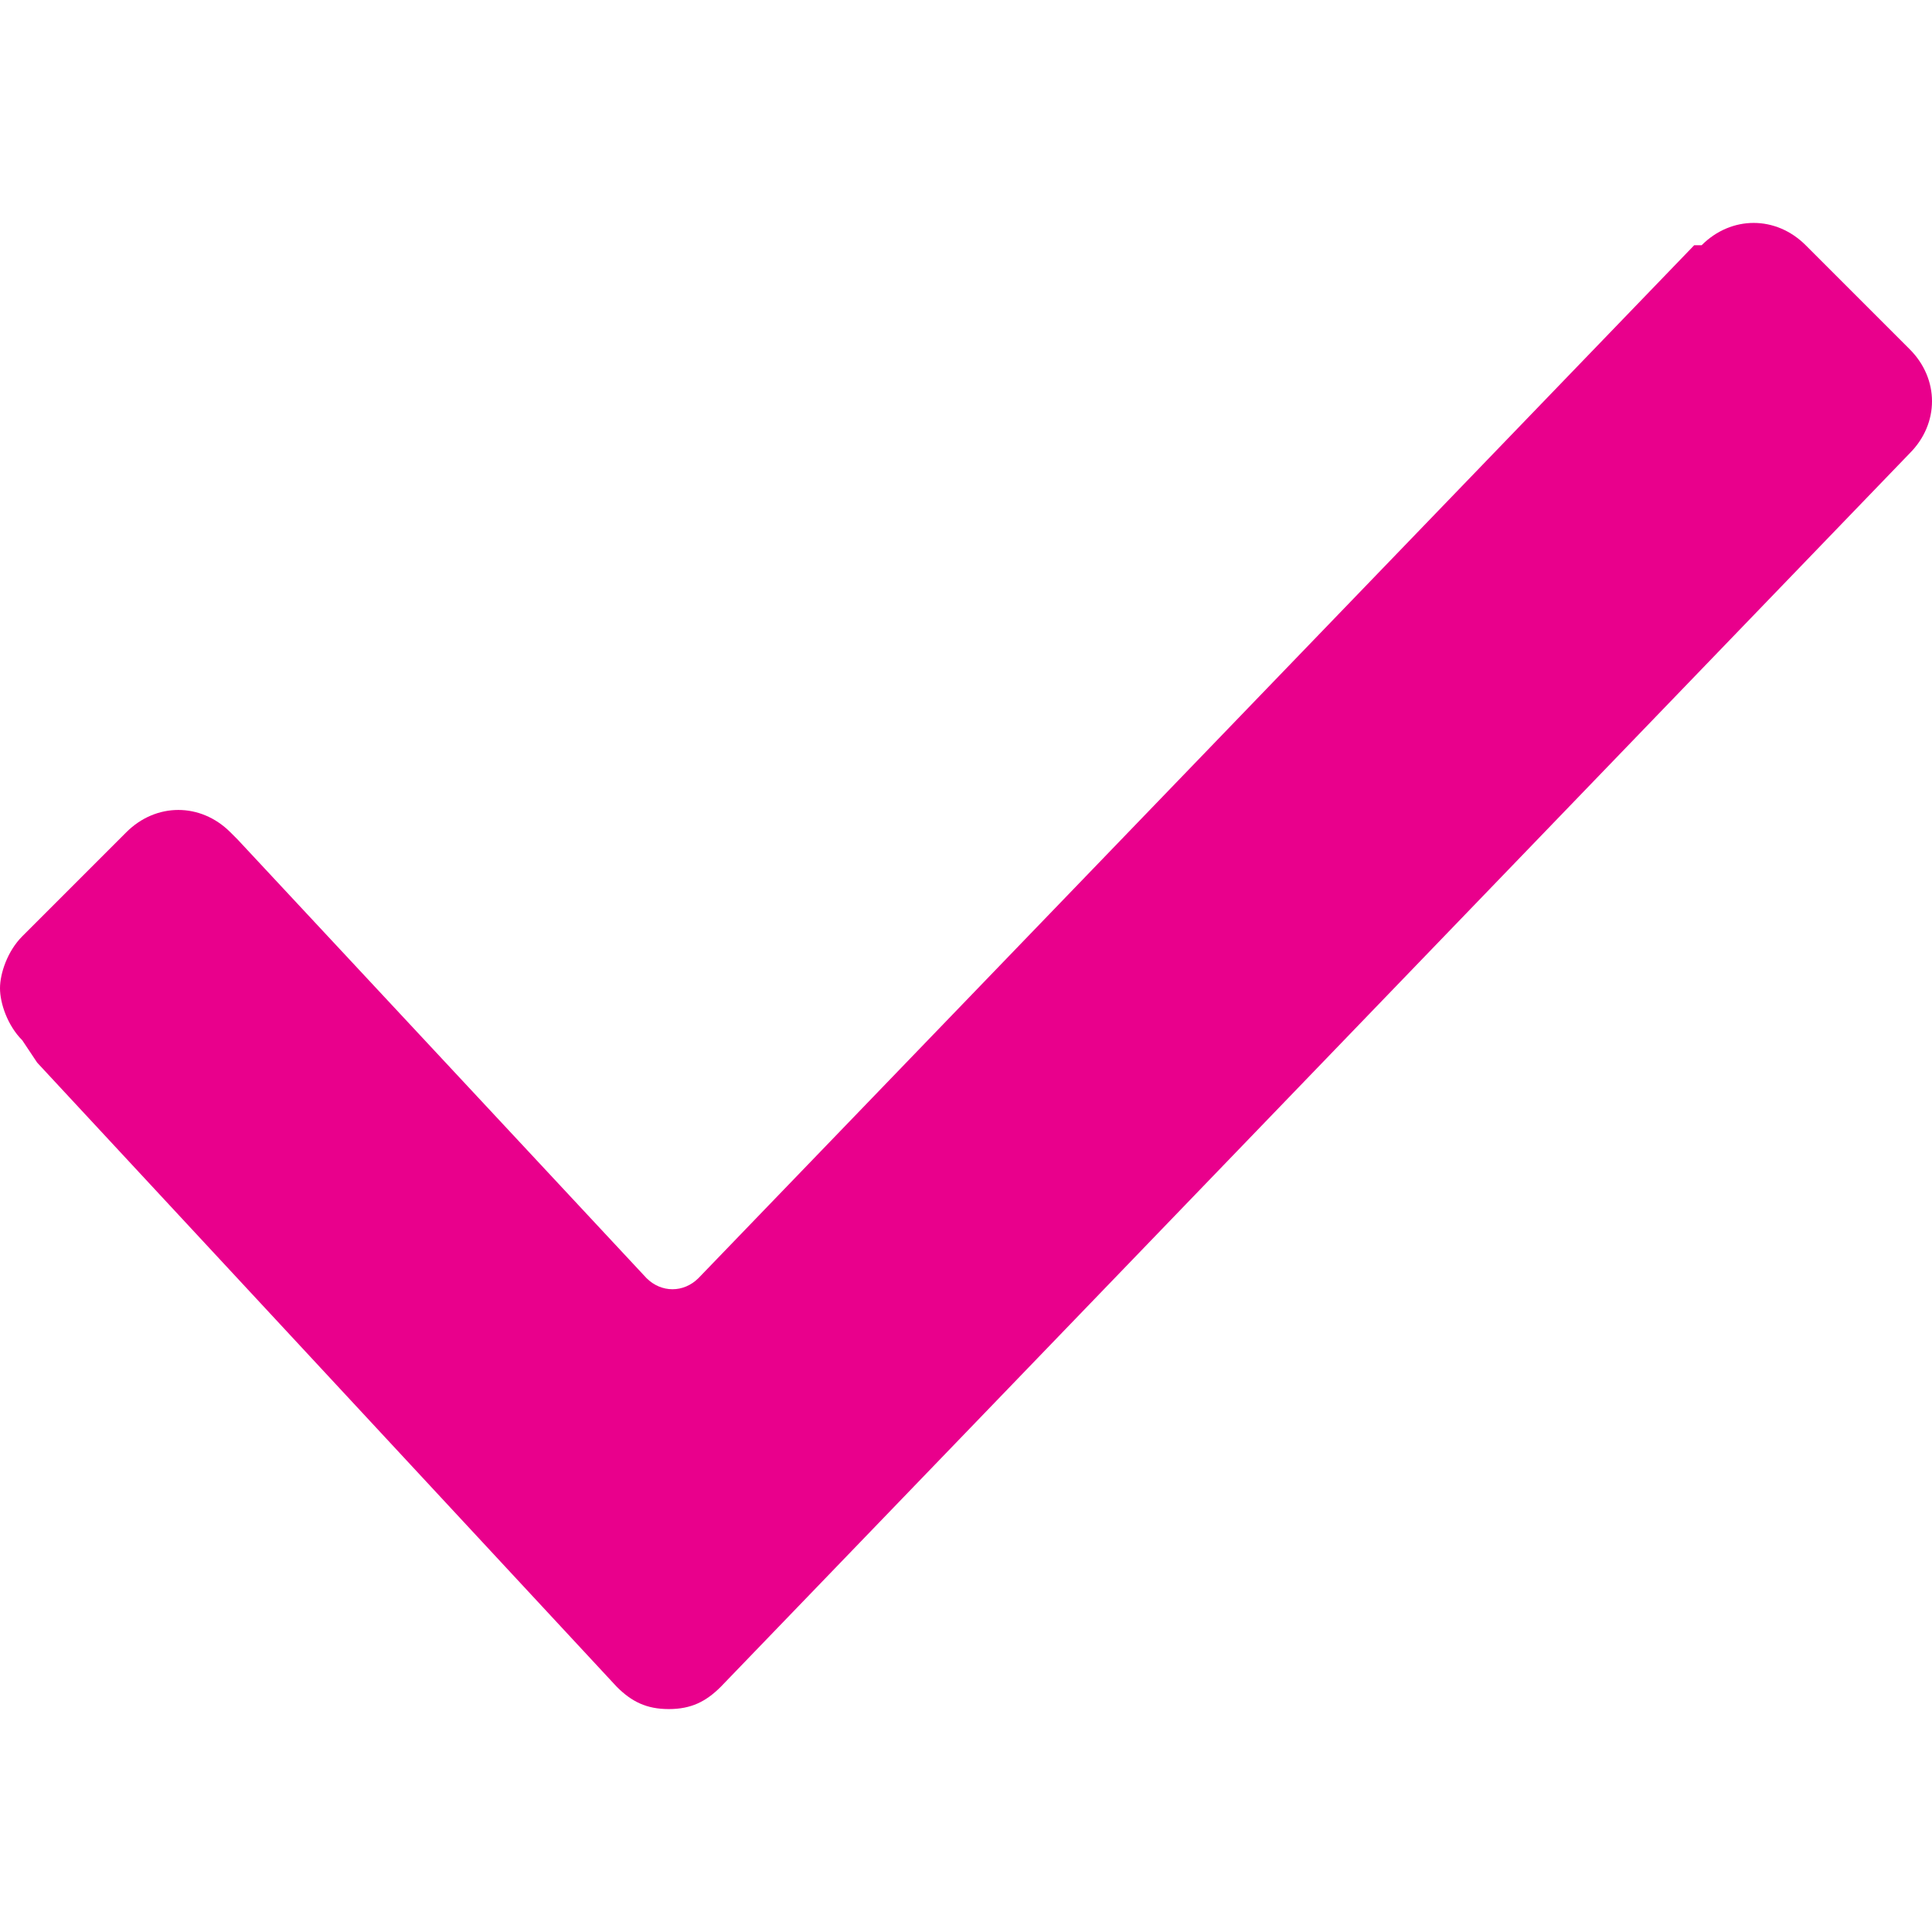
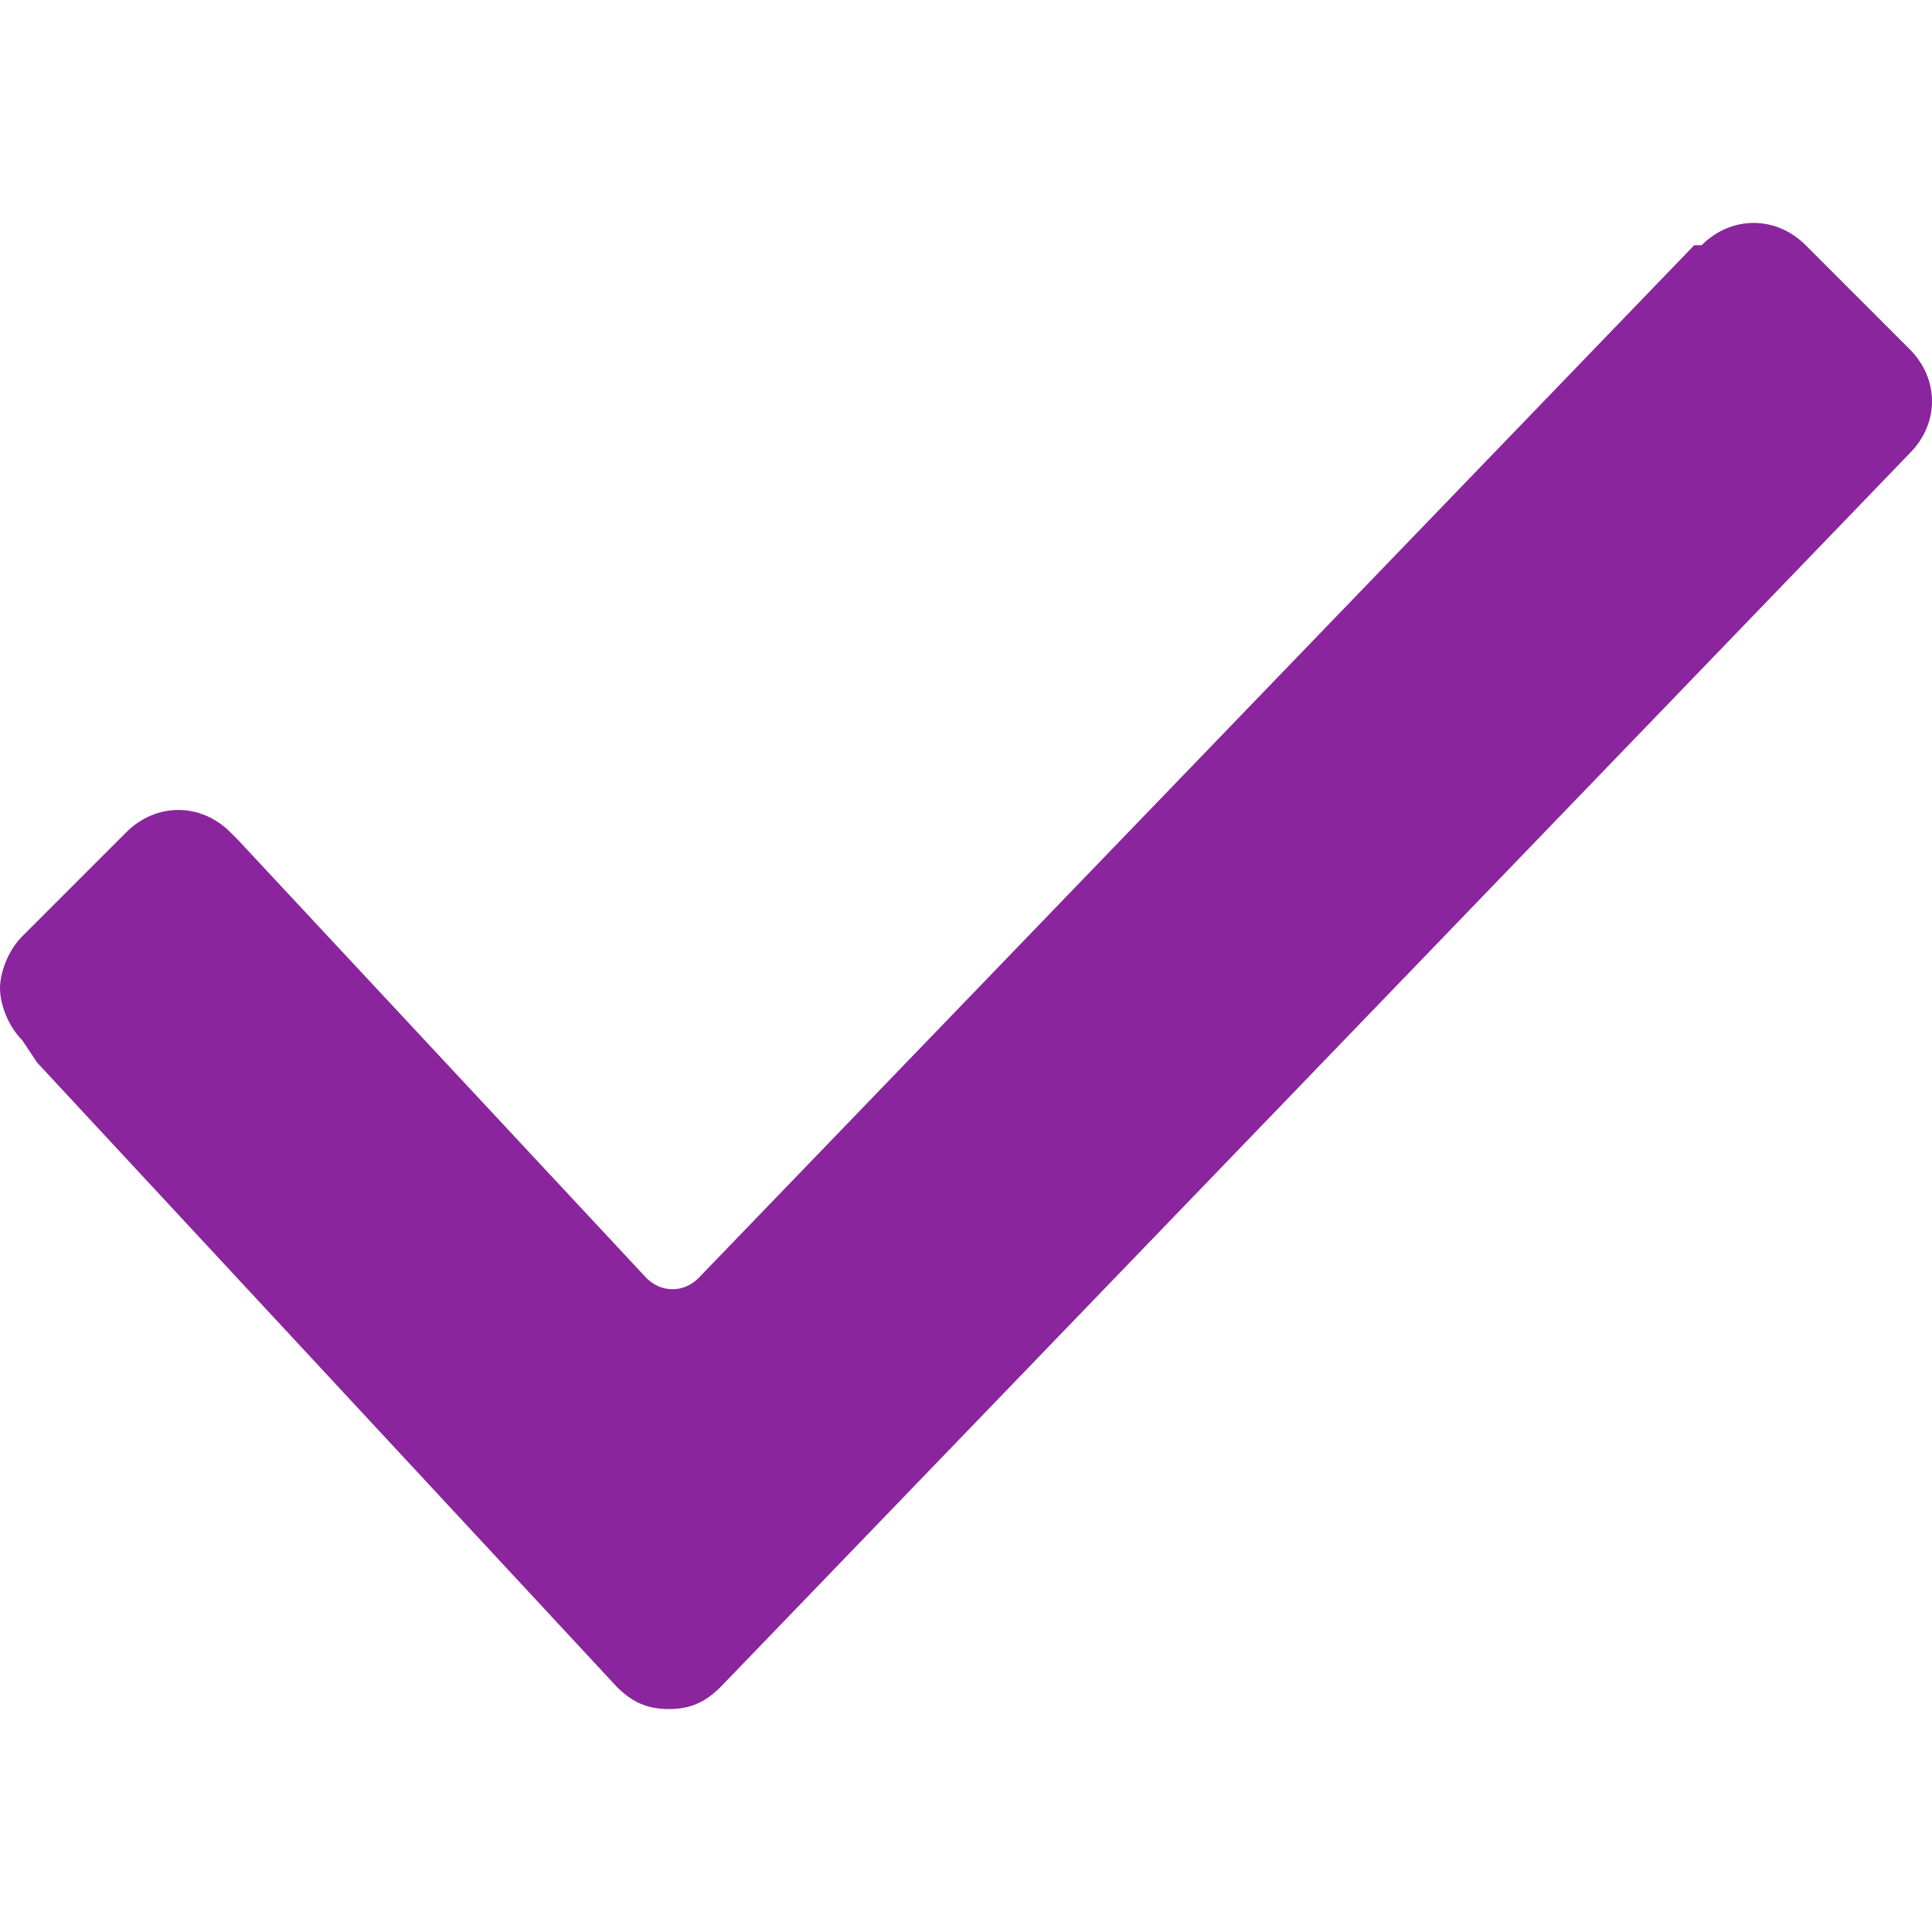
<svg xmlns="http://www.w3.org/2000/svg" version="1.1" viewBox="0 0 26 26" enable-background="new 0 0 26 26" width="512px" height="512px">
-   <path d="m.3,14c-0.2-0.2-0.3-0.5-0.3-0.7s0.1-0.5 0.3-0.7l1.4-1.4c0.4-0.4 1-0.4 1.4,0l.1,.1 5.5,5.9c0.2,0.2 0.5,0.2 0.7,0l13.4-13.9h0.1v-8.88178e-16c0.4-0.4 1-0.4 1.4,0l1.4,1.4c0.4,0.4 0.4,1 0,1.4l0,0-16,16.6c-0.2,0.2-0.4,0.3-0.7,0.3-0.3,0-0.5-0.1-0.7-0.3l-7.8-8.4-.2-.3z" fill="#e9008c" />
+   <path d="m.3,14c-0.2-0.2-0.3-0.5-0.3-0.7s0.1-0.5 0.3-0.7l1.4-1.4c0.4-0.4 1-0.4 1.4,0l.1,.1 5.5,5.9c0.2,0.2 0.5,0.2 0.7,0l13.4-13.9h0.1v-8.88178e-16c0.4-0.4 1-0.4 1.4,0l1.4,1.4c0.4,0.4 0.4,1 0,1.4l0,0-16,16.6c-0.2,0.2-0.4,0.3-0.7,0.3-0.3,0-0.5-0.1-0.7-0.3l-7.8-8.4-.2-.3z" fill="#8a259e" />
</svg>
